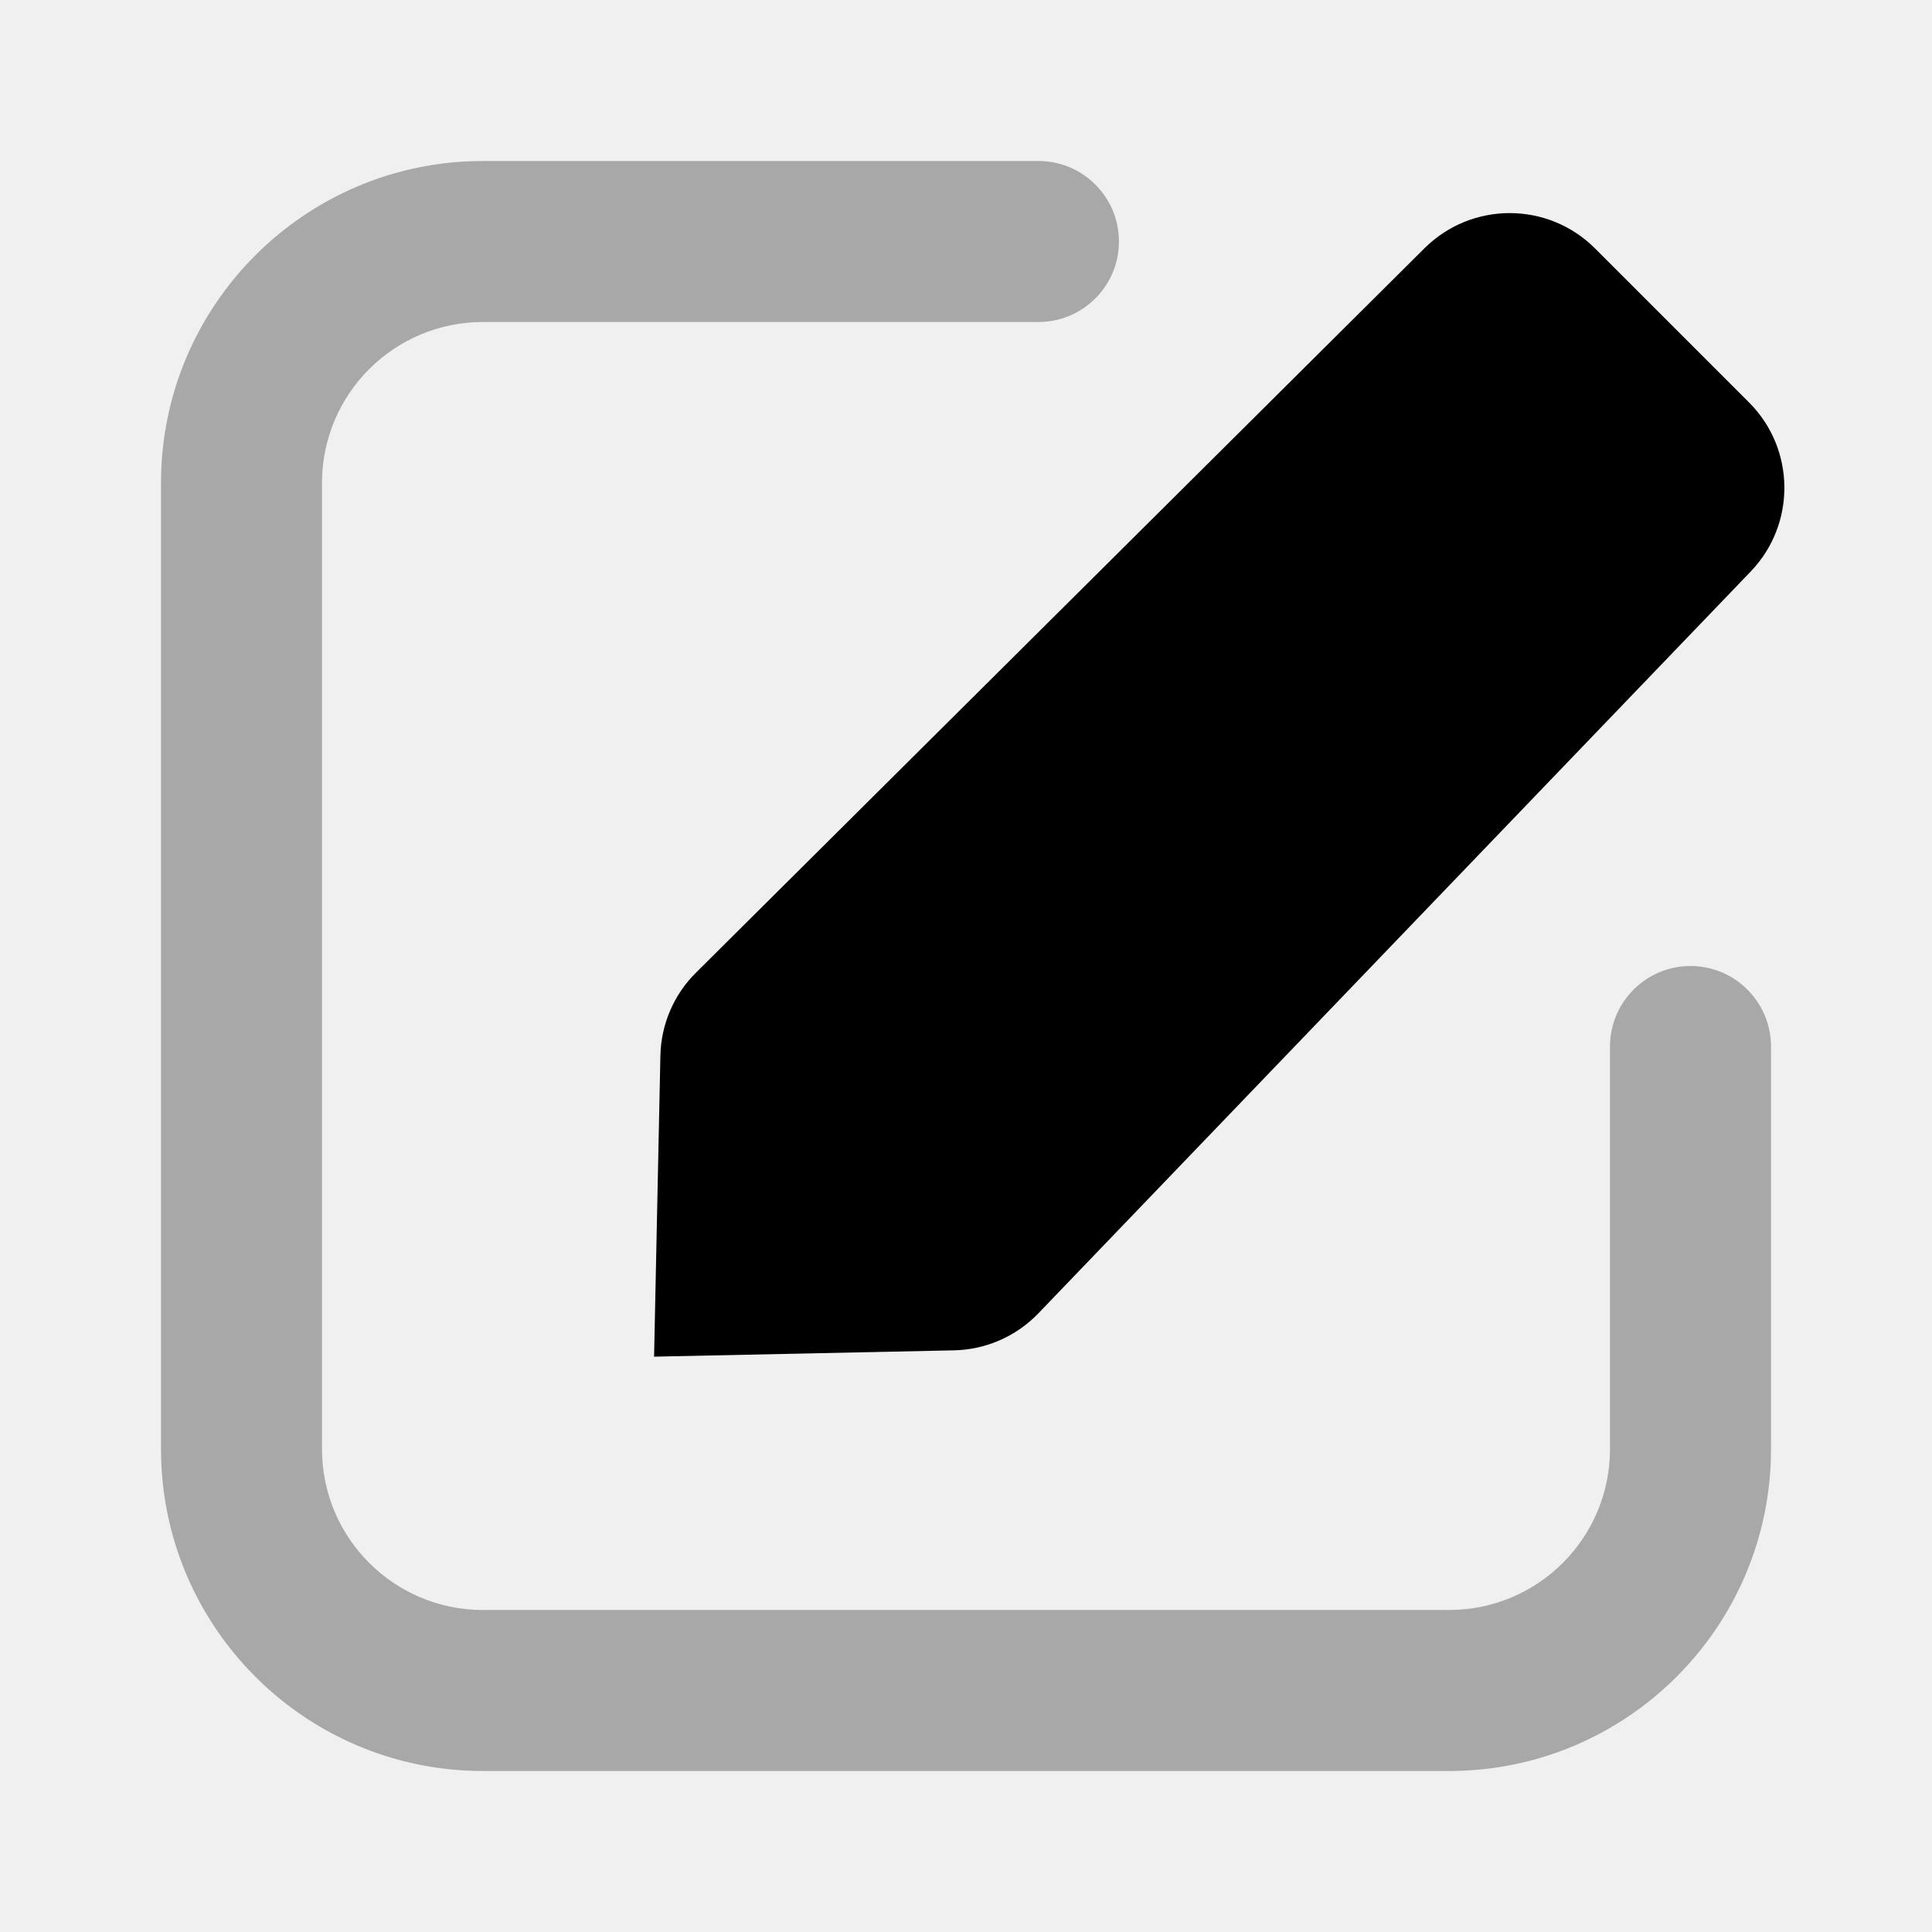
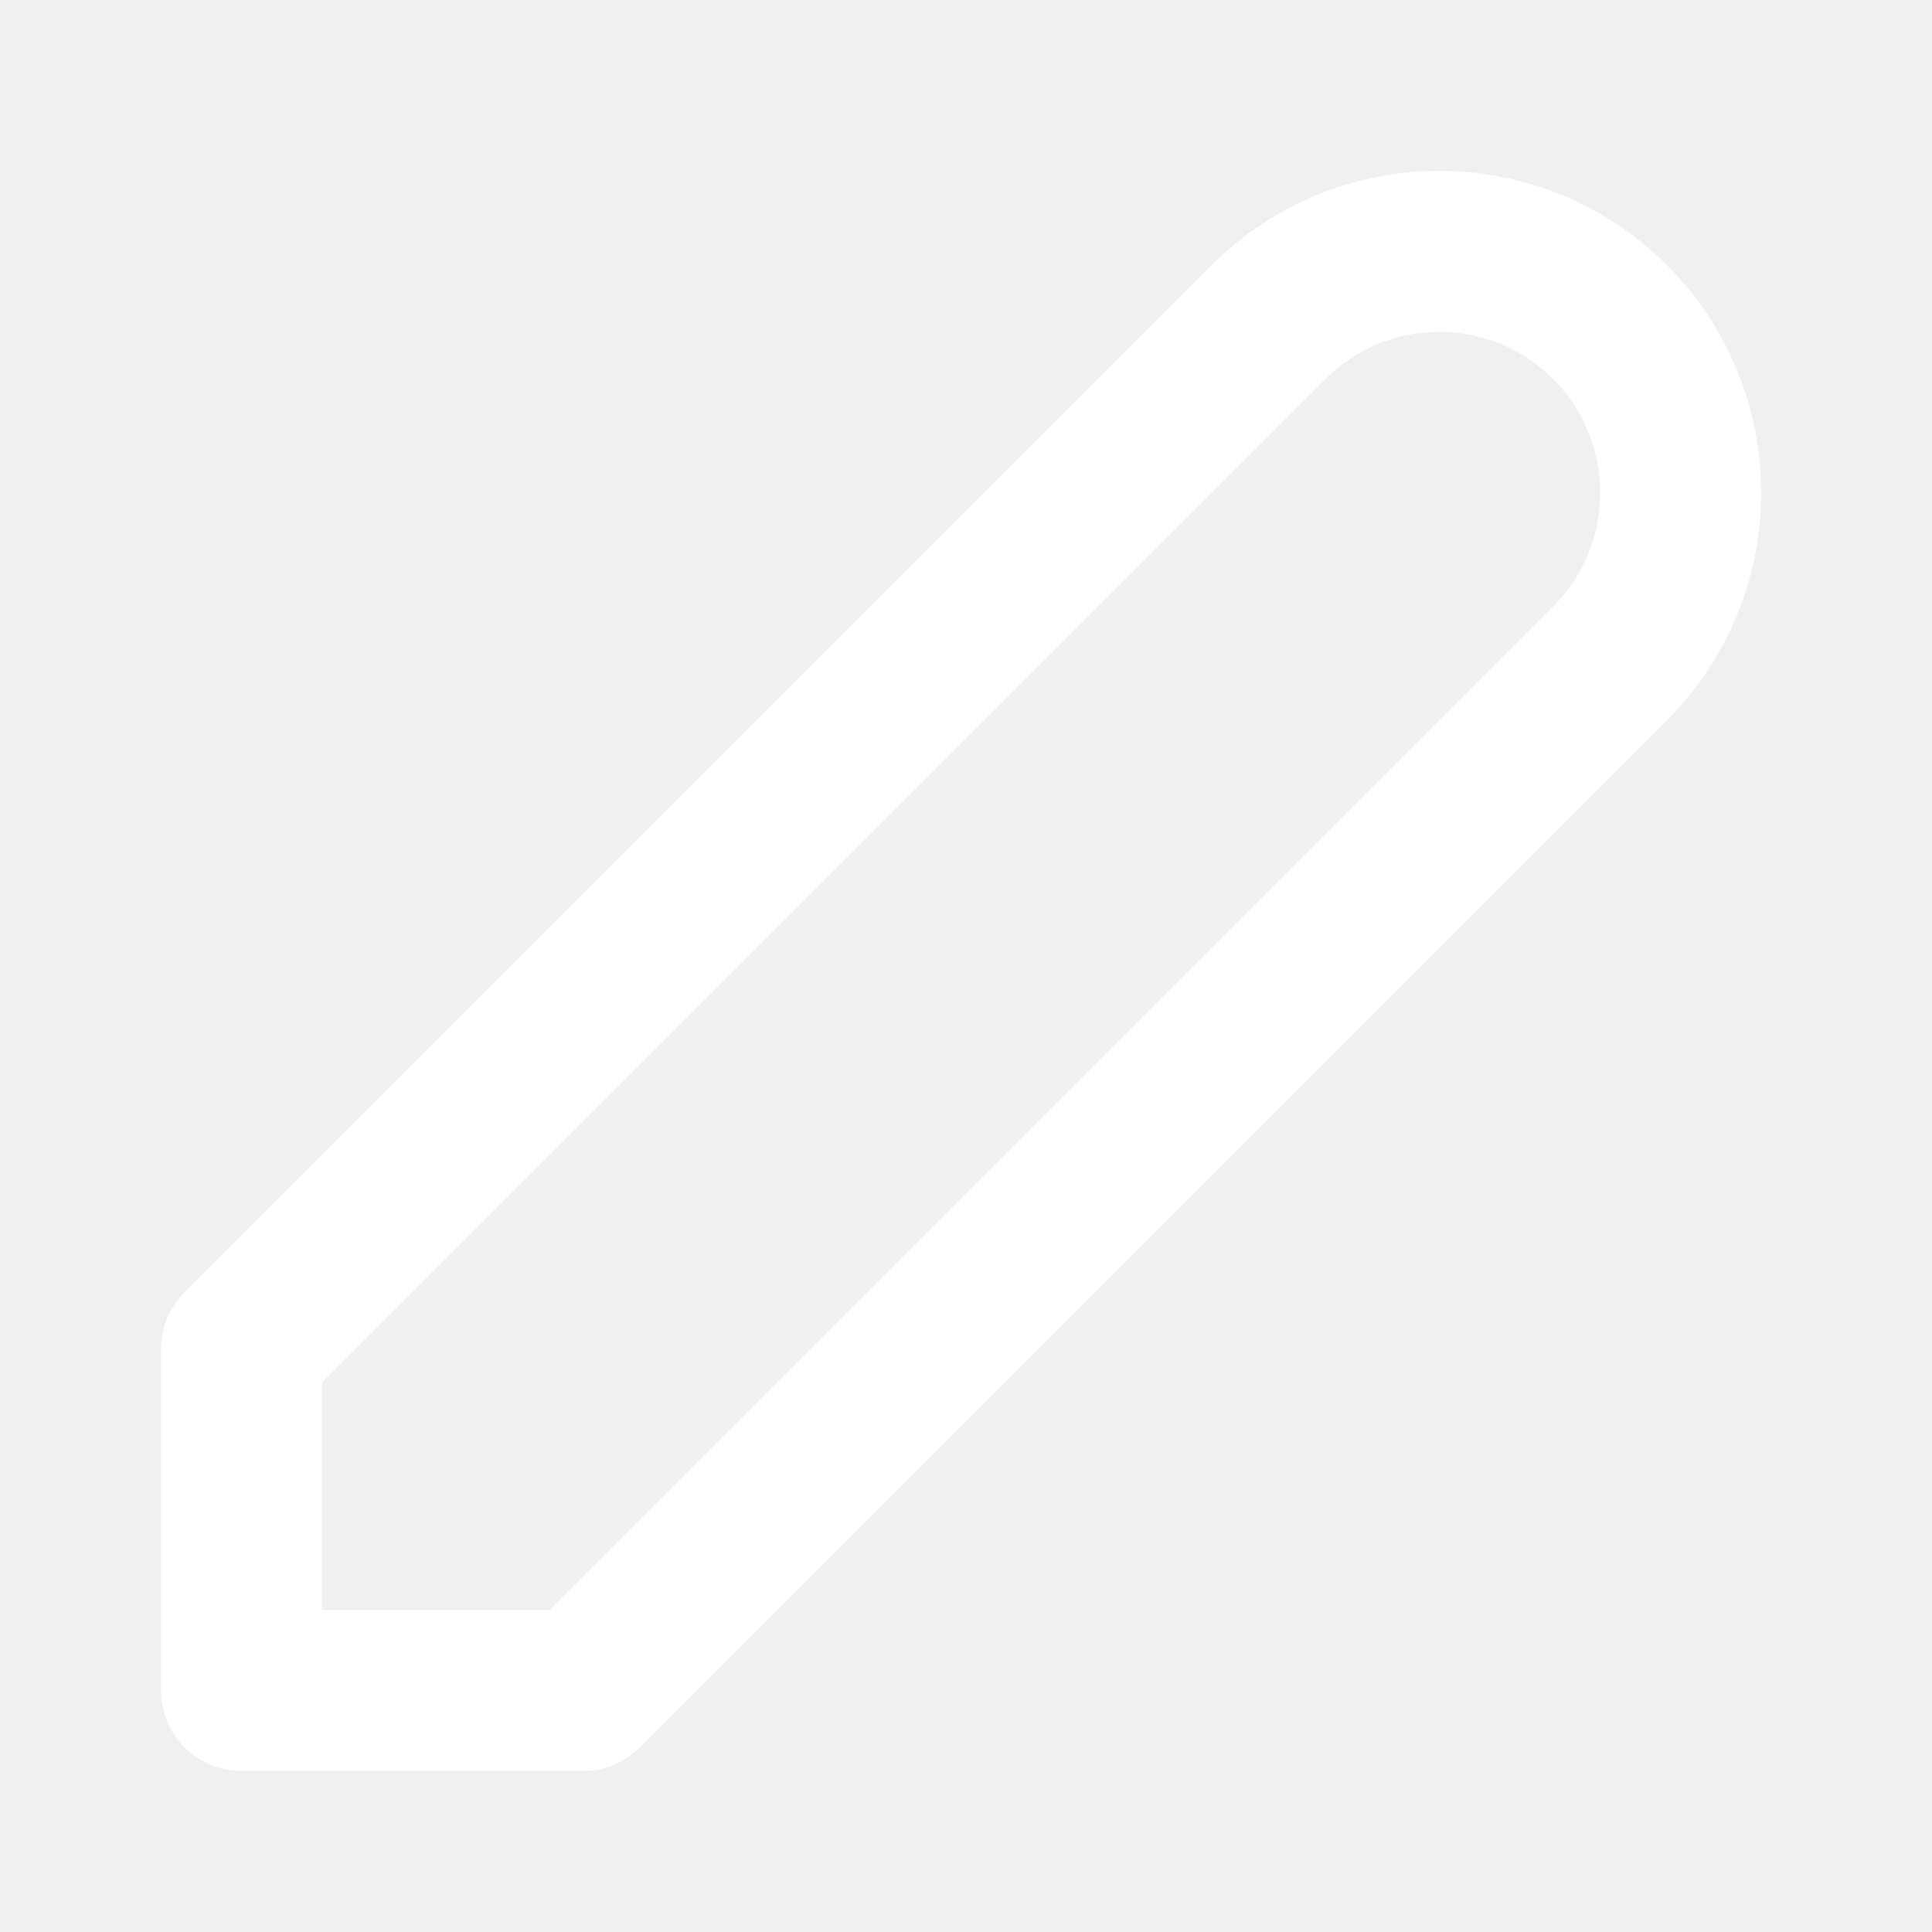
- <svg xmlns="http://www.w3.org/2000/svg" width="24px" height="24px" viewBox="0 0 24 24" version="1.1">
-   <defs />
-   <g id="Stockholm-icons-/-Communication-/-Write" stroke="none" stroke-width="1" fill="none" fill-rule="evenodd">
-     <rect id="bound" x="0" y="0" width="24" height="24" />
-     <path d="M12.267,18.232 L12.008,5.459 C12,5.061 12.15,4.677 12.426,4.39 L15.003,1.702 L17.591,4.401 C17.86,4.681 18.01,5.055 18.008,5.443 L17.972,18.206 C17.969,19.033 17.299,19.702 16.472,19.702 L13.767,19.702 C12.951,19.702 12.284,19.049 12.267,18.232 Z" id="Path-11" fill="#000000" fill-rule="nonzero" transform="translate(14.70195, 10.70195) rotate(-135) translate(-14.70195, -10.70195) " />
-     <path d="M12.9,2 C13.452,2 13.9,2.448 13.9,3 C13.9,3.552 13.452,4 12.9,4 L6,4 C4.895,4 4,4.895 4,6 L4,18 C4,19.105 4.895,20 6,20 L18,20 C19.105,20 20,19.105 20,18 L20,13 C20,12.448 20.448,12 21,12 C21.552,12 22,12.448 22,13 L22,18 C22,20.209 20.209,22 18,22 L6,22 C3.791,22 2,20.209 2,18 L2,6 C2,3.791 3.791,2 6,2 L12.9,2 Z" id="Path-57" fill="#000000" fill-rule="nonzero" opacity="0.3" />
+ <svg xmlns="http://www.w3.org/2000/svg" fill="#ffffff" width="800px" height="800px" viewBox="0 0 24 24" id="edit-alt-4" data-name="Line Color" class="icon line-color" stroke="#ffffff">
+   <g id="SVGRepo_bgCarrier" stroke-width="0" />
+   <g id="SVGRepo_tracerCarrier" stroke-linecap="round" stroke-linejoin="round" />
+   <g id="SVGRepo_iconCarrier">
+     <path id="primary" d="M20,8.24,7.24,21H3V16.76L15.76,4A3,3,0,0,1,20,4h0A3,3,0,0,1,20,8.24Z" style="fill: none; stroke: #ffffff; stroke-linecap: round; stroke-linejoin: round; stroke-width: 2;" />
  </g>
</svg>
